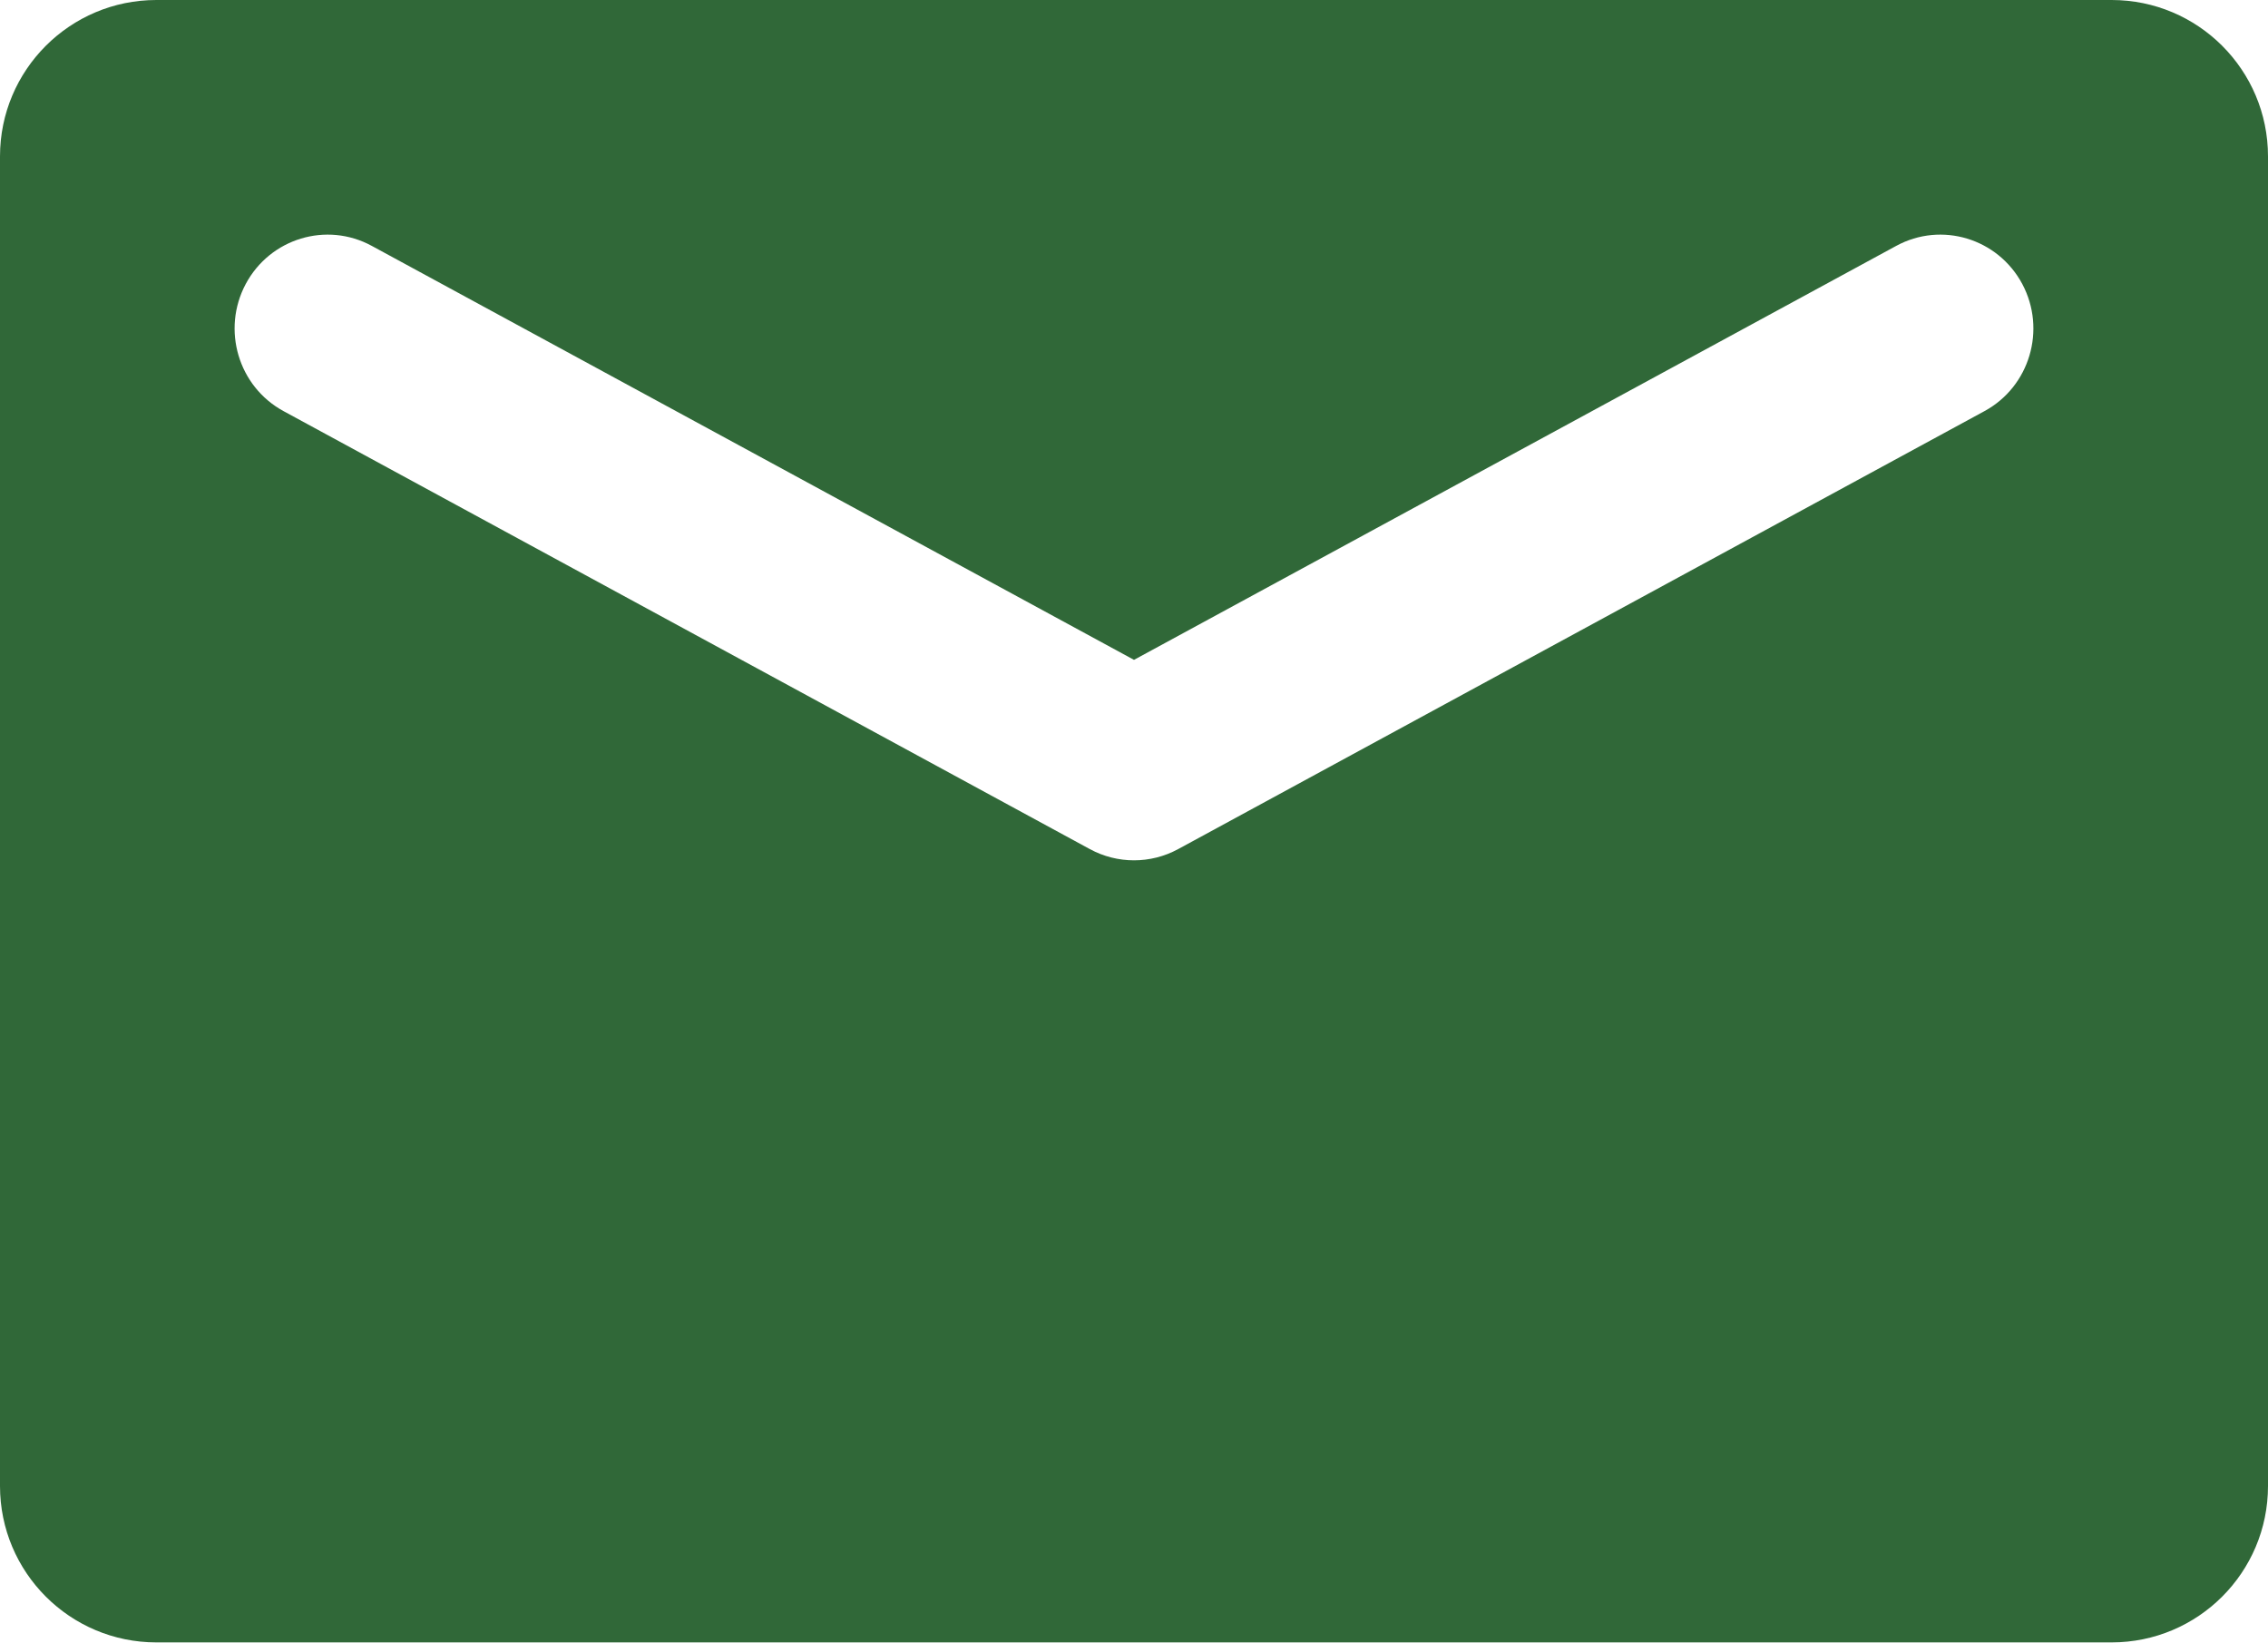
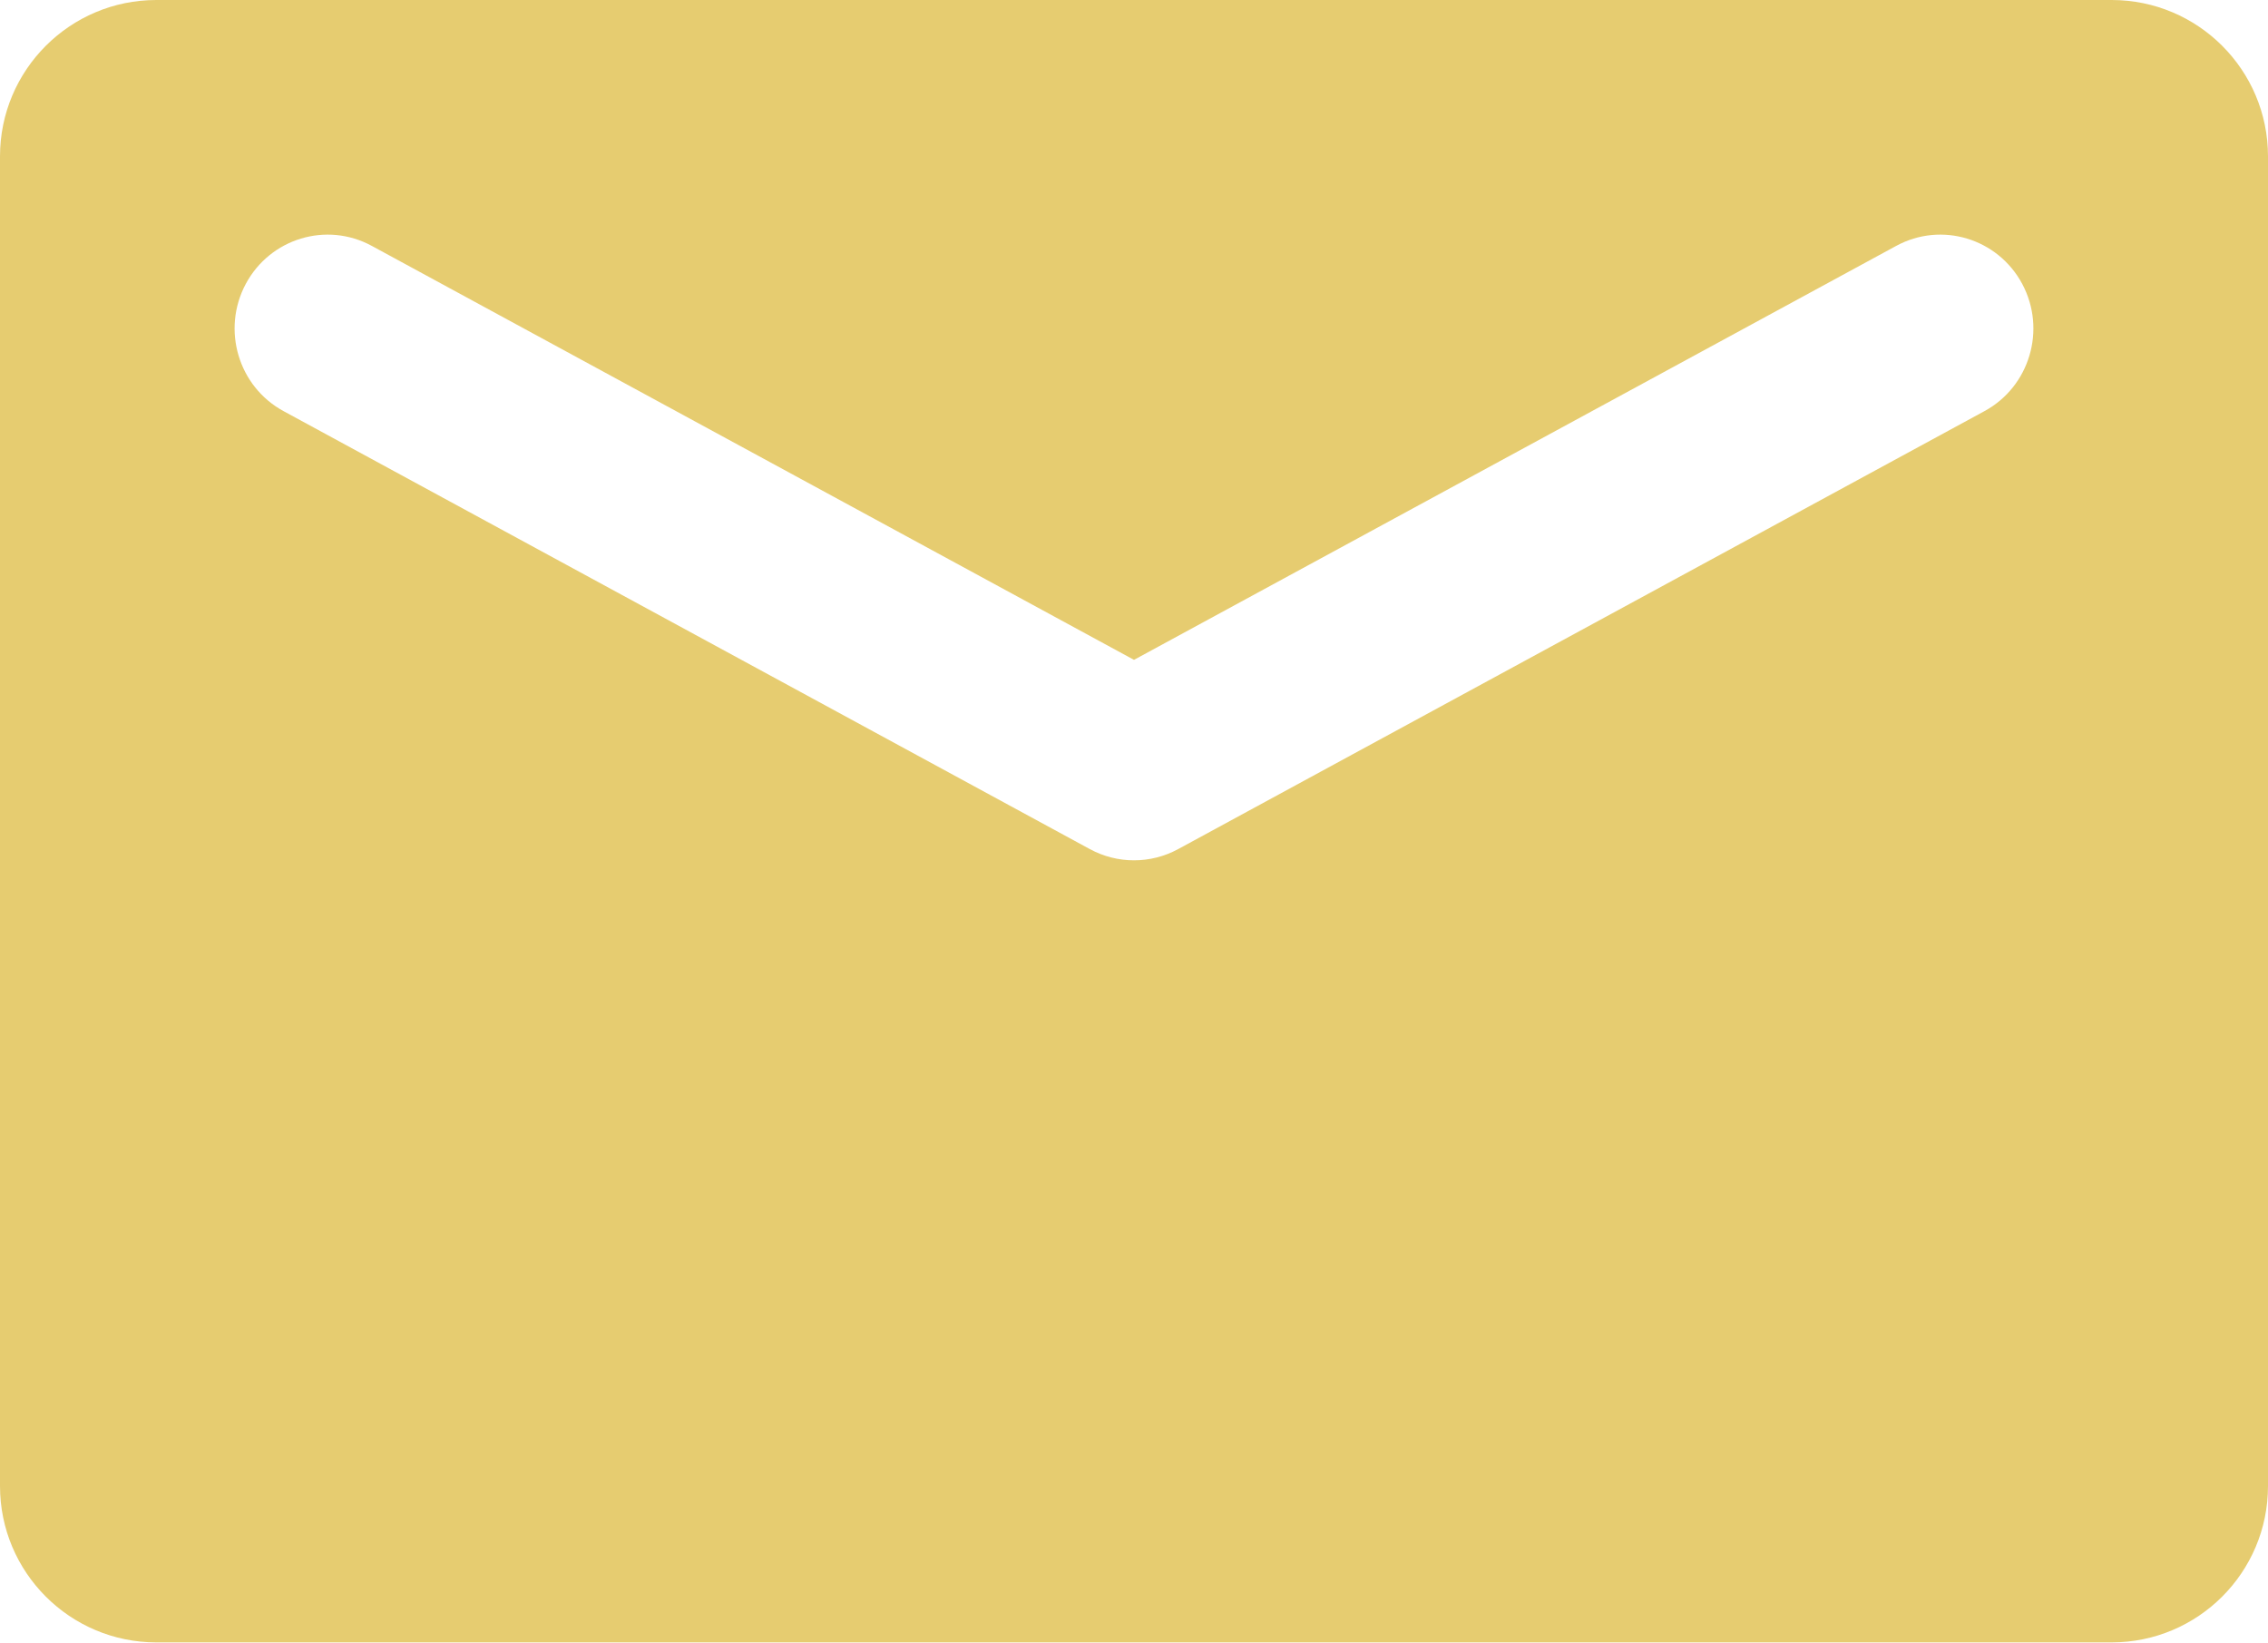
<svg xmlns="http://www.w3.org/2000/svg" width="29" height="21" viewBox="0 0 29 21" fill="none">
-   <path fill-rule="evenodd" clip-rule="evenodd" d="M2 0C0.895 0 0 0.895 0 2V19C0 20.105 0.895 21 2 21H27C28.105 21 29 20.105 29 19V2C29 0.895 28.105 0 27 0H2ZM25.858 3.631C25.546 3.048 24.825 2.829 24.246 3.144L14.5 8.437L4.754 3.144C4.175 2.829 3.454 3.048 3.142 3.631C2.831 4.215 3.047 4.943 3.626 5.257L13.936 10.857C14.288 11.048 14.712 11.048 15.064 10.857L25.374 5.257C25.953 4.943 26.169 4.215 25.858 3.631Z" fill="#306838" />
+   <path fill-rule="evenodd" clip-rule="evenodd" d="M2 0C0.895 0 0 0.895 0 2V19C0 20.105 0.895 21 2 21H27C28.105 21 29 20.105 29 19V2C29 0.895 28.105 0 27 0H2ZM25.858 3.631C25.546 3.048 24.825 2.829 24.246 3.144L14.5 8.437L4.754 3.144C4.175 2.829 3.454 3.048 3.142 3.631C2.831 4.215 3.047 4.943 3.626 5.257L13.936 10.857C14.288 11.048 14.712 11.048 15.064 10.857L25.374 5.257C25.953 4.943 26.169 4.215 25.858 3.631Z" fill="#E6CC70" />
</svg>
